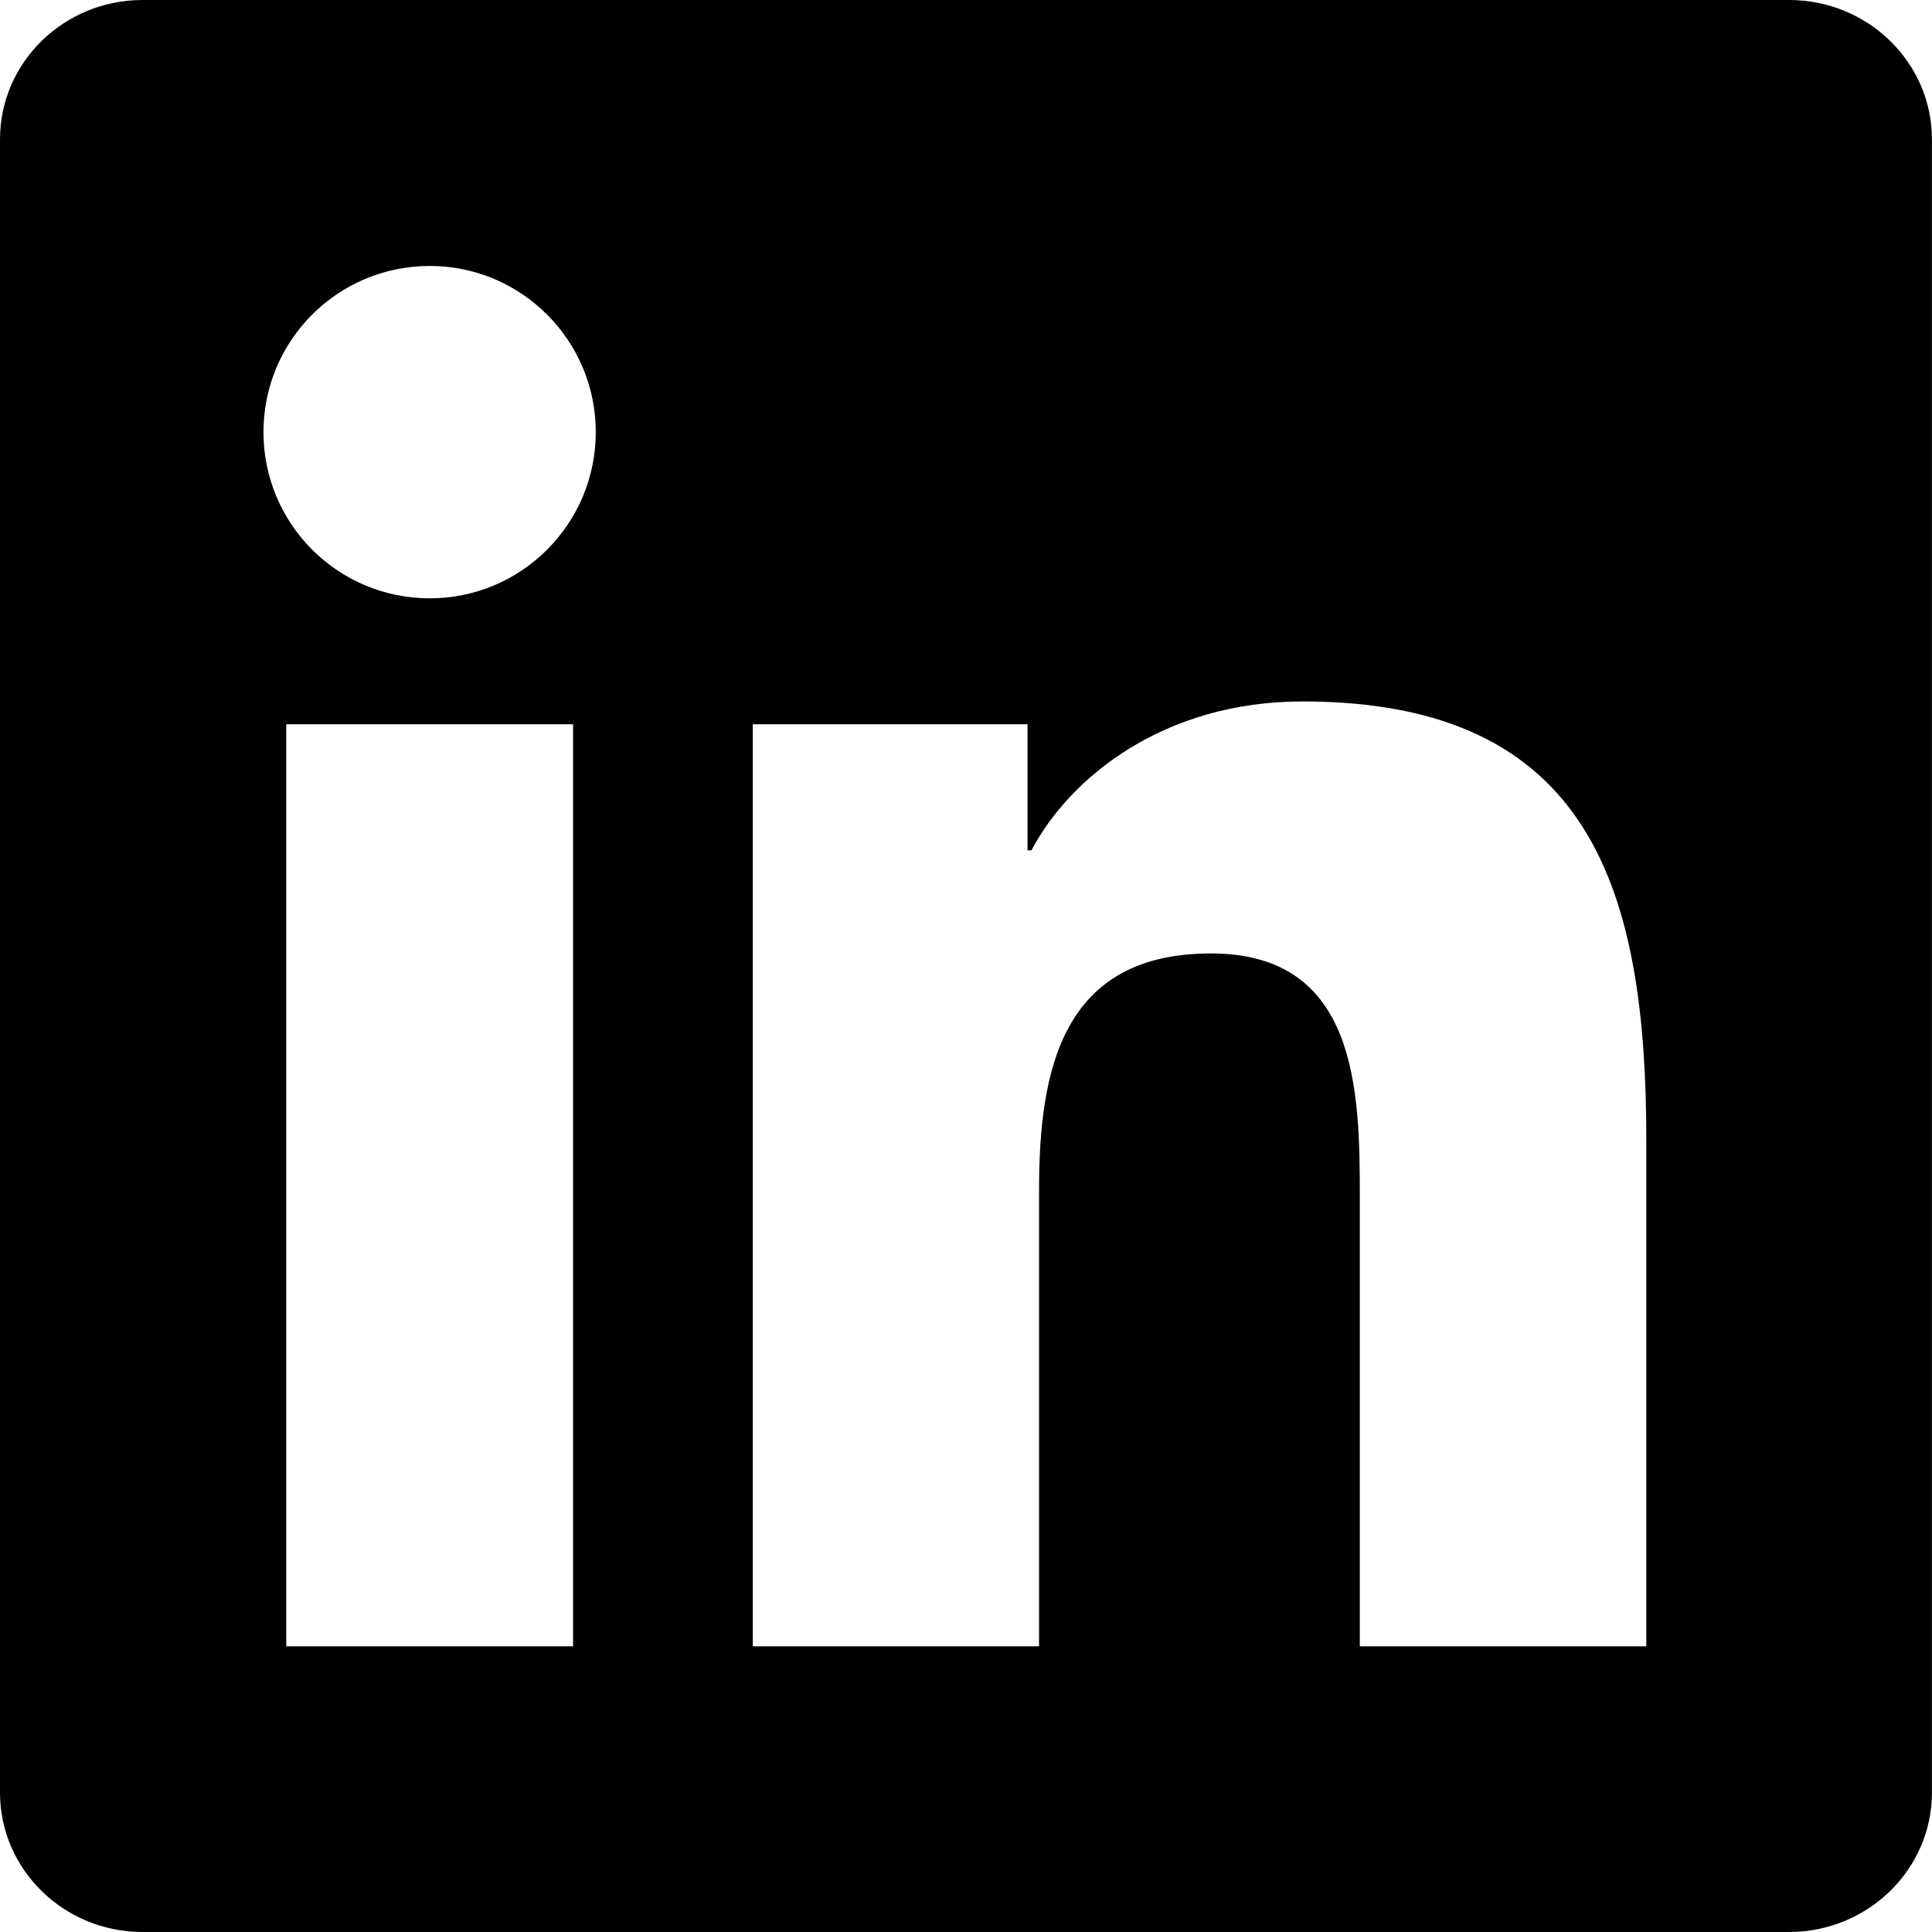
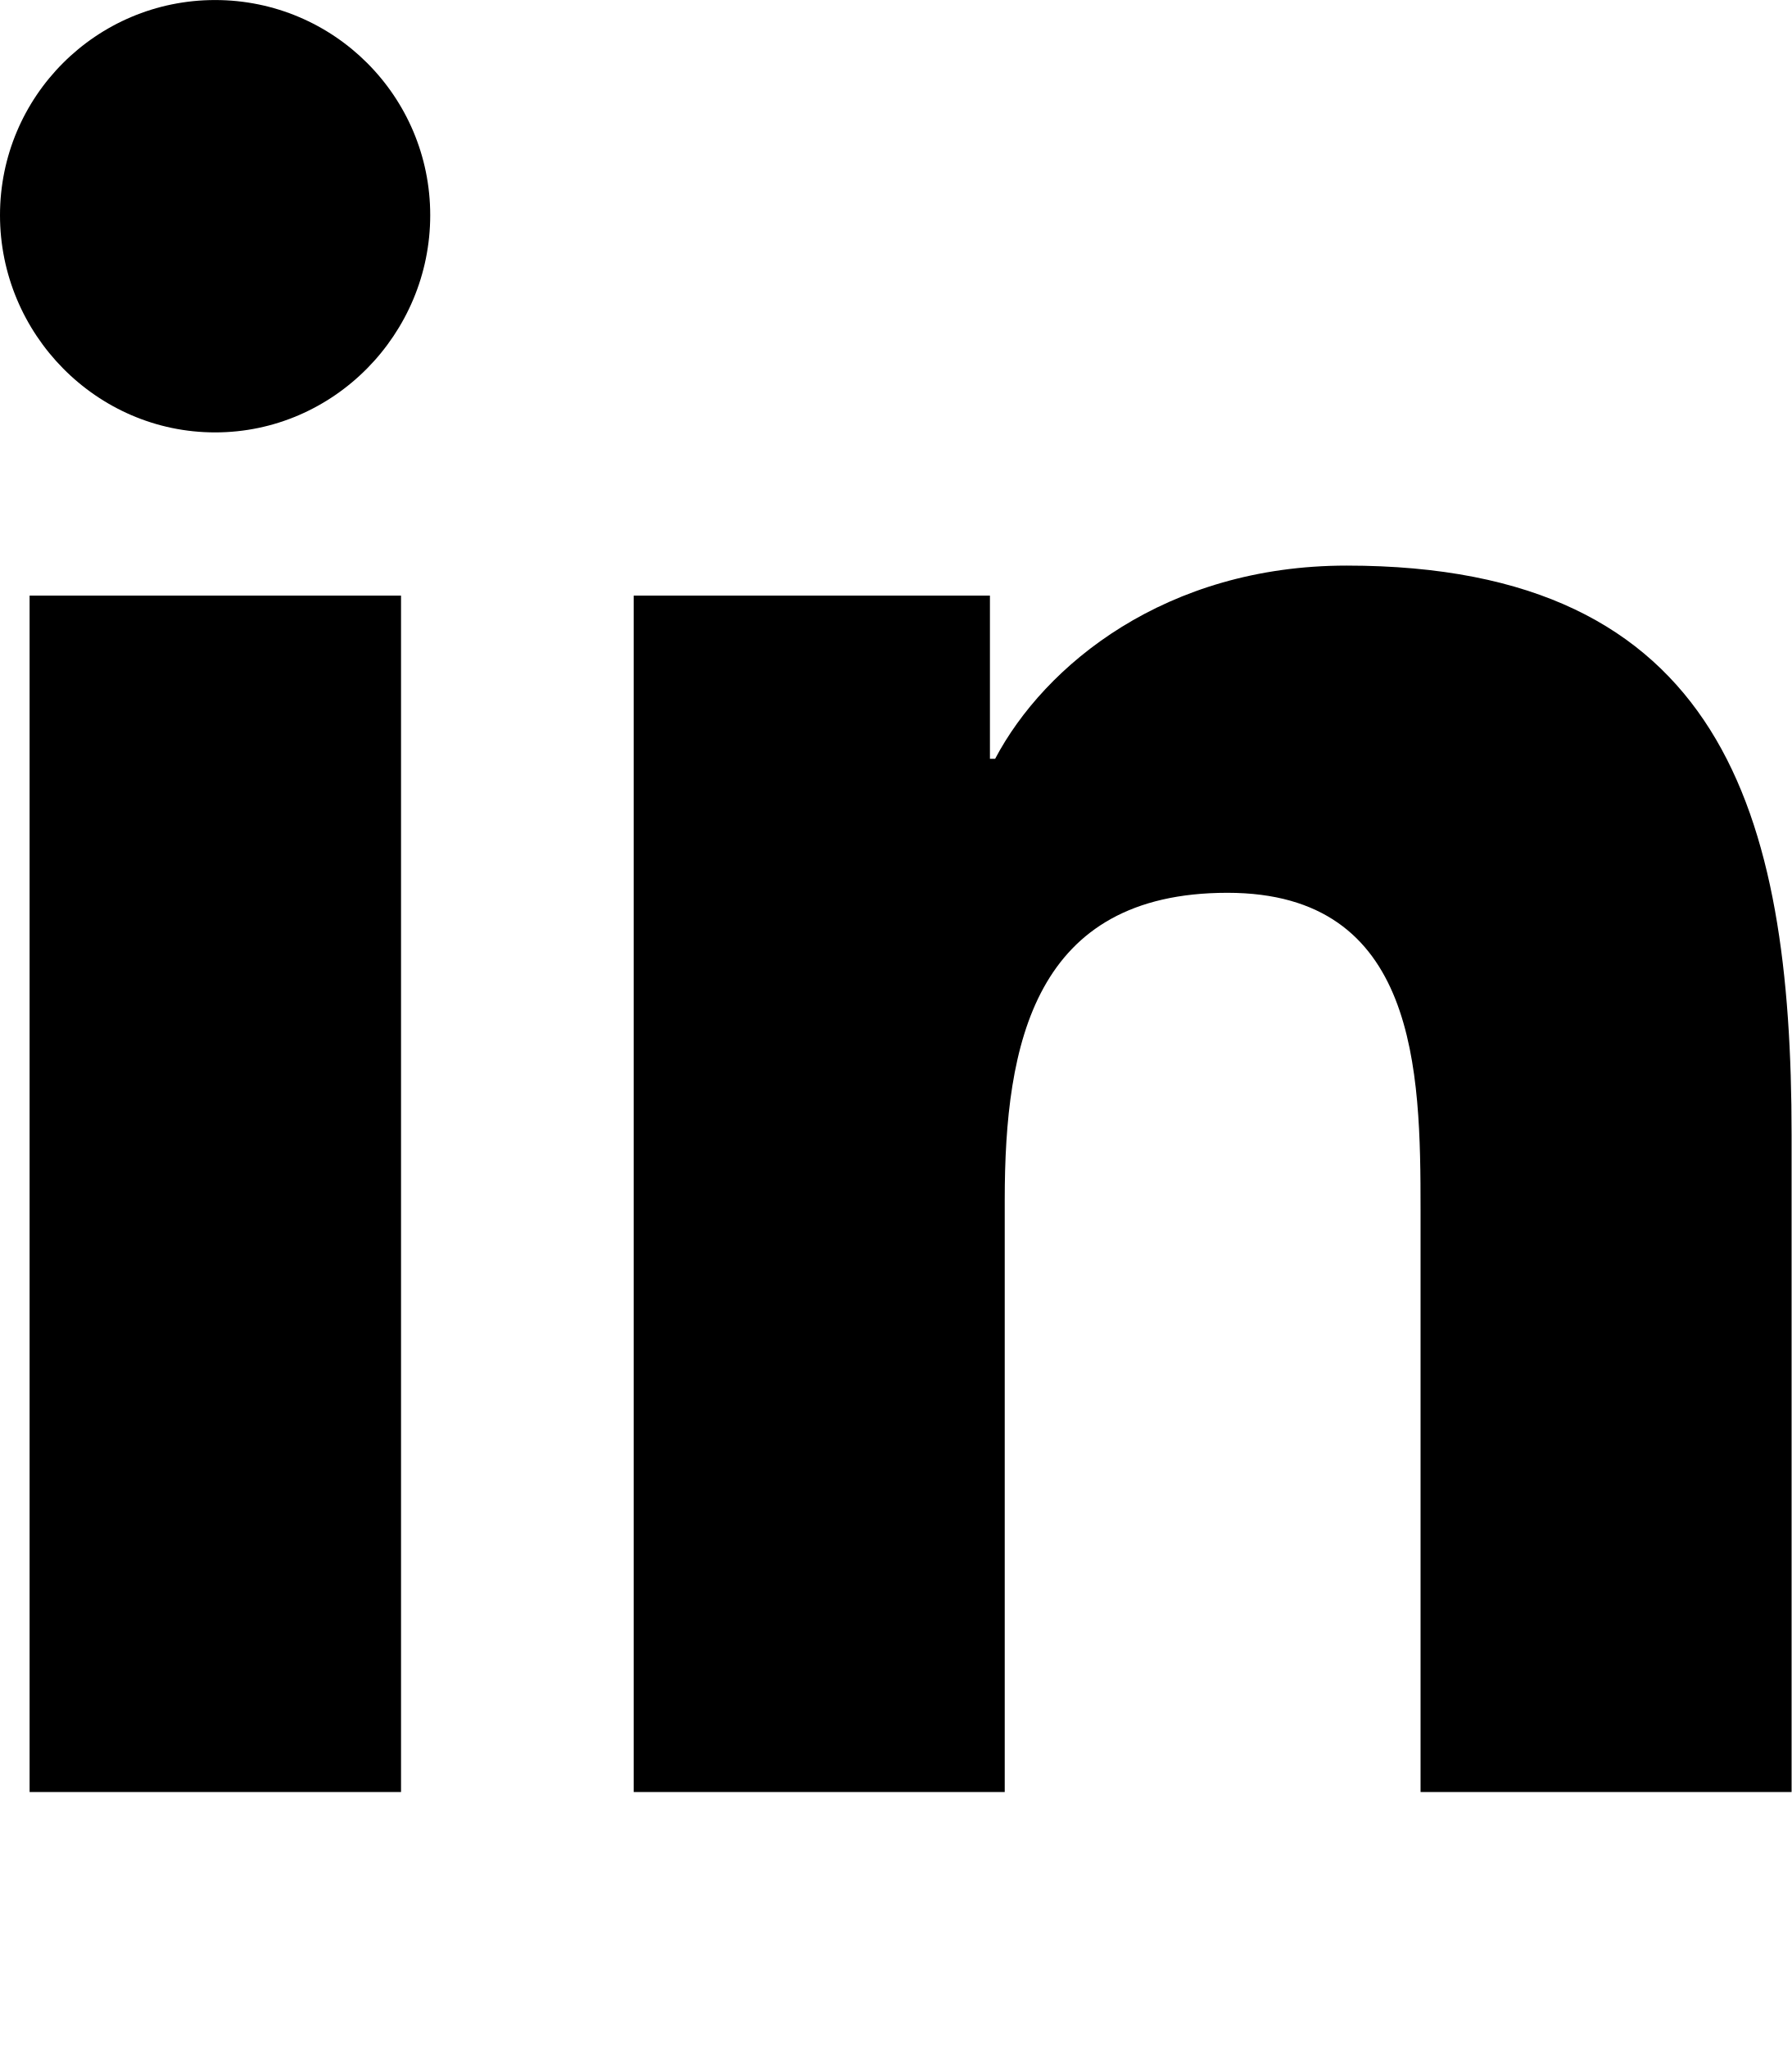
- <svg xmlns="http://www.w3.org/2000/svg" viewBox="0 0 32 32" version="1.1">
-   <path d="M27.268,27.268 L22.523,27.268 L22.523,19.841 C22.523,18.07 22.492,15.792 20.057,15.792 C17.587,15.792 17.21,17.722 17.21,19.715 L17.21,27.268 L12.469,27.268 L12.469,11.996 L17.019,11.996 L17.019,14.084 L17.084,14.084 C17.717,12.884 19.266,11.618 21.574,11.618 C26.38,11.618 27.268,14.78 27.268,18.892 L27.268,27.268 L27.268,27.268 Z M7.118,9.91 C5.594,9.91 4.364,8.677 4.364,7.157 C4.364,5.638 5.594,4.405 7.118,4.405 C8.636,4.405 9.868,5.638 9.868,7.157 C9.868,8.677 8.636,9.91 7.118,9.91 L7.118,9.91 Z M4.741,11.996 L9.492,11.996 L9.492,27.268 L4.741,27.268 L4.741,11.996 Z M29.632,0 L2.36,0 C1.058,0 0,1.033 0,2.308 L0,29.691 C0,30.965 1.058,32 2.36,32 L29.632,32 C30.937,32 31.999,30.965 31.999,29.691 L31.999,2.308 C31.999,1.033 30.937,0 29.632,0 L29.632,0 Z" id="Fill-4" />
+ <svg xmlns="http://www.w3.org/2000/svg" aria-hidden="true" focusable="false" data-prefix="fab" data-icon="linkedin-in" class="svg-inline--fa fa-linkedin-in fa-w-14" role="img" viewBox="0 0 448 512">
+   <path fill="currentColor" d="M100.28 448H7.4V148.9h92.88zM53.79 108.1C24.09 108.1 0 83.5 0 53.8a53.79 53.79 0 0 1 107.58 0c0 29.7-24.1 54.3-53.79 54.3zM447.9 448h-92.68V302.4c0-34.7-.7-79.2-48.29-79.2-48.29 0-55.69 37.7-55.69 76.7V448h-92.78V148.9h89.08v40.8h1.3c12.4-23.5 42.69-48.3 87.88-48.3 94 0 111.28 61.9 111.28 142.3V448z" />
</svg>
